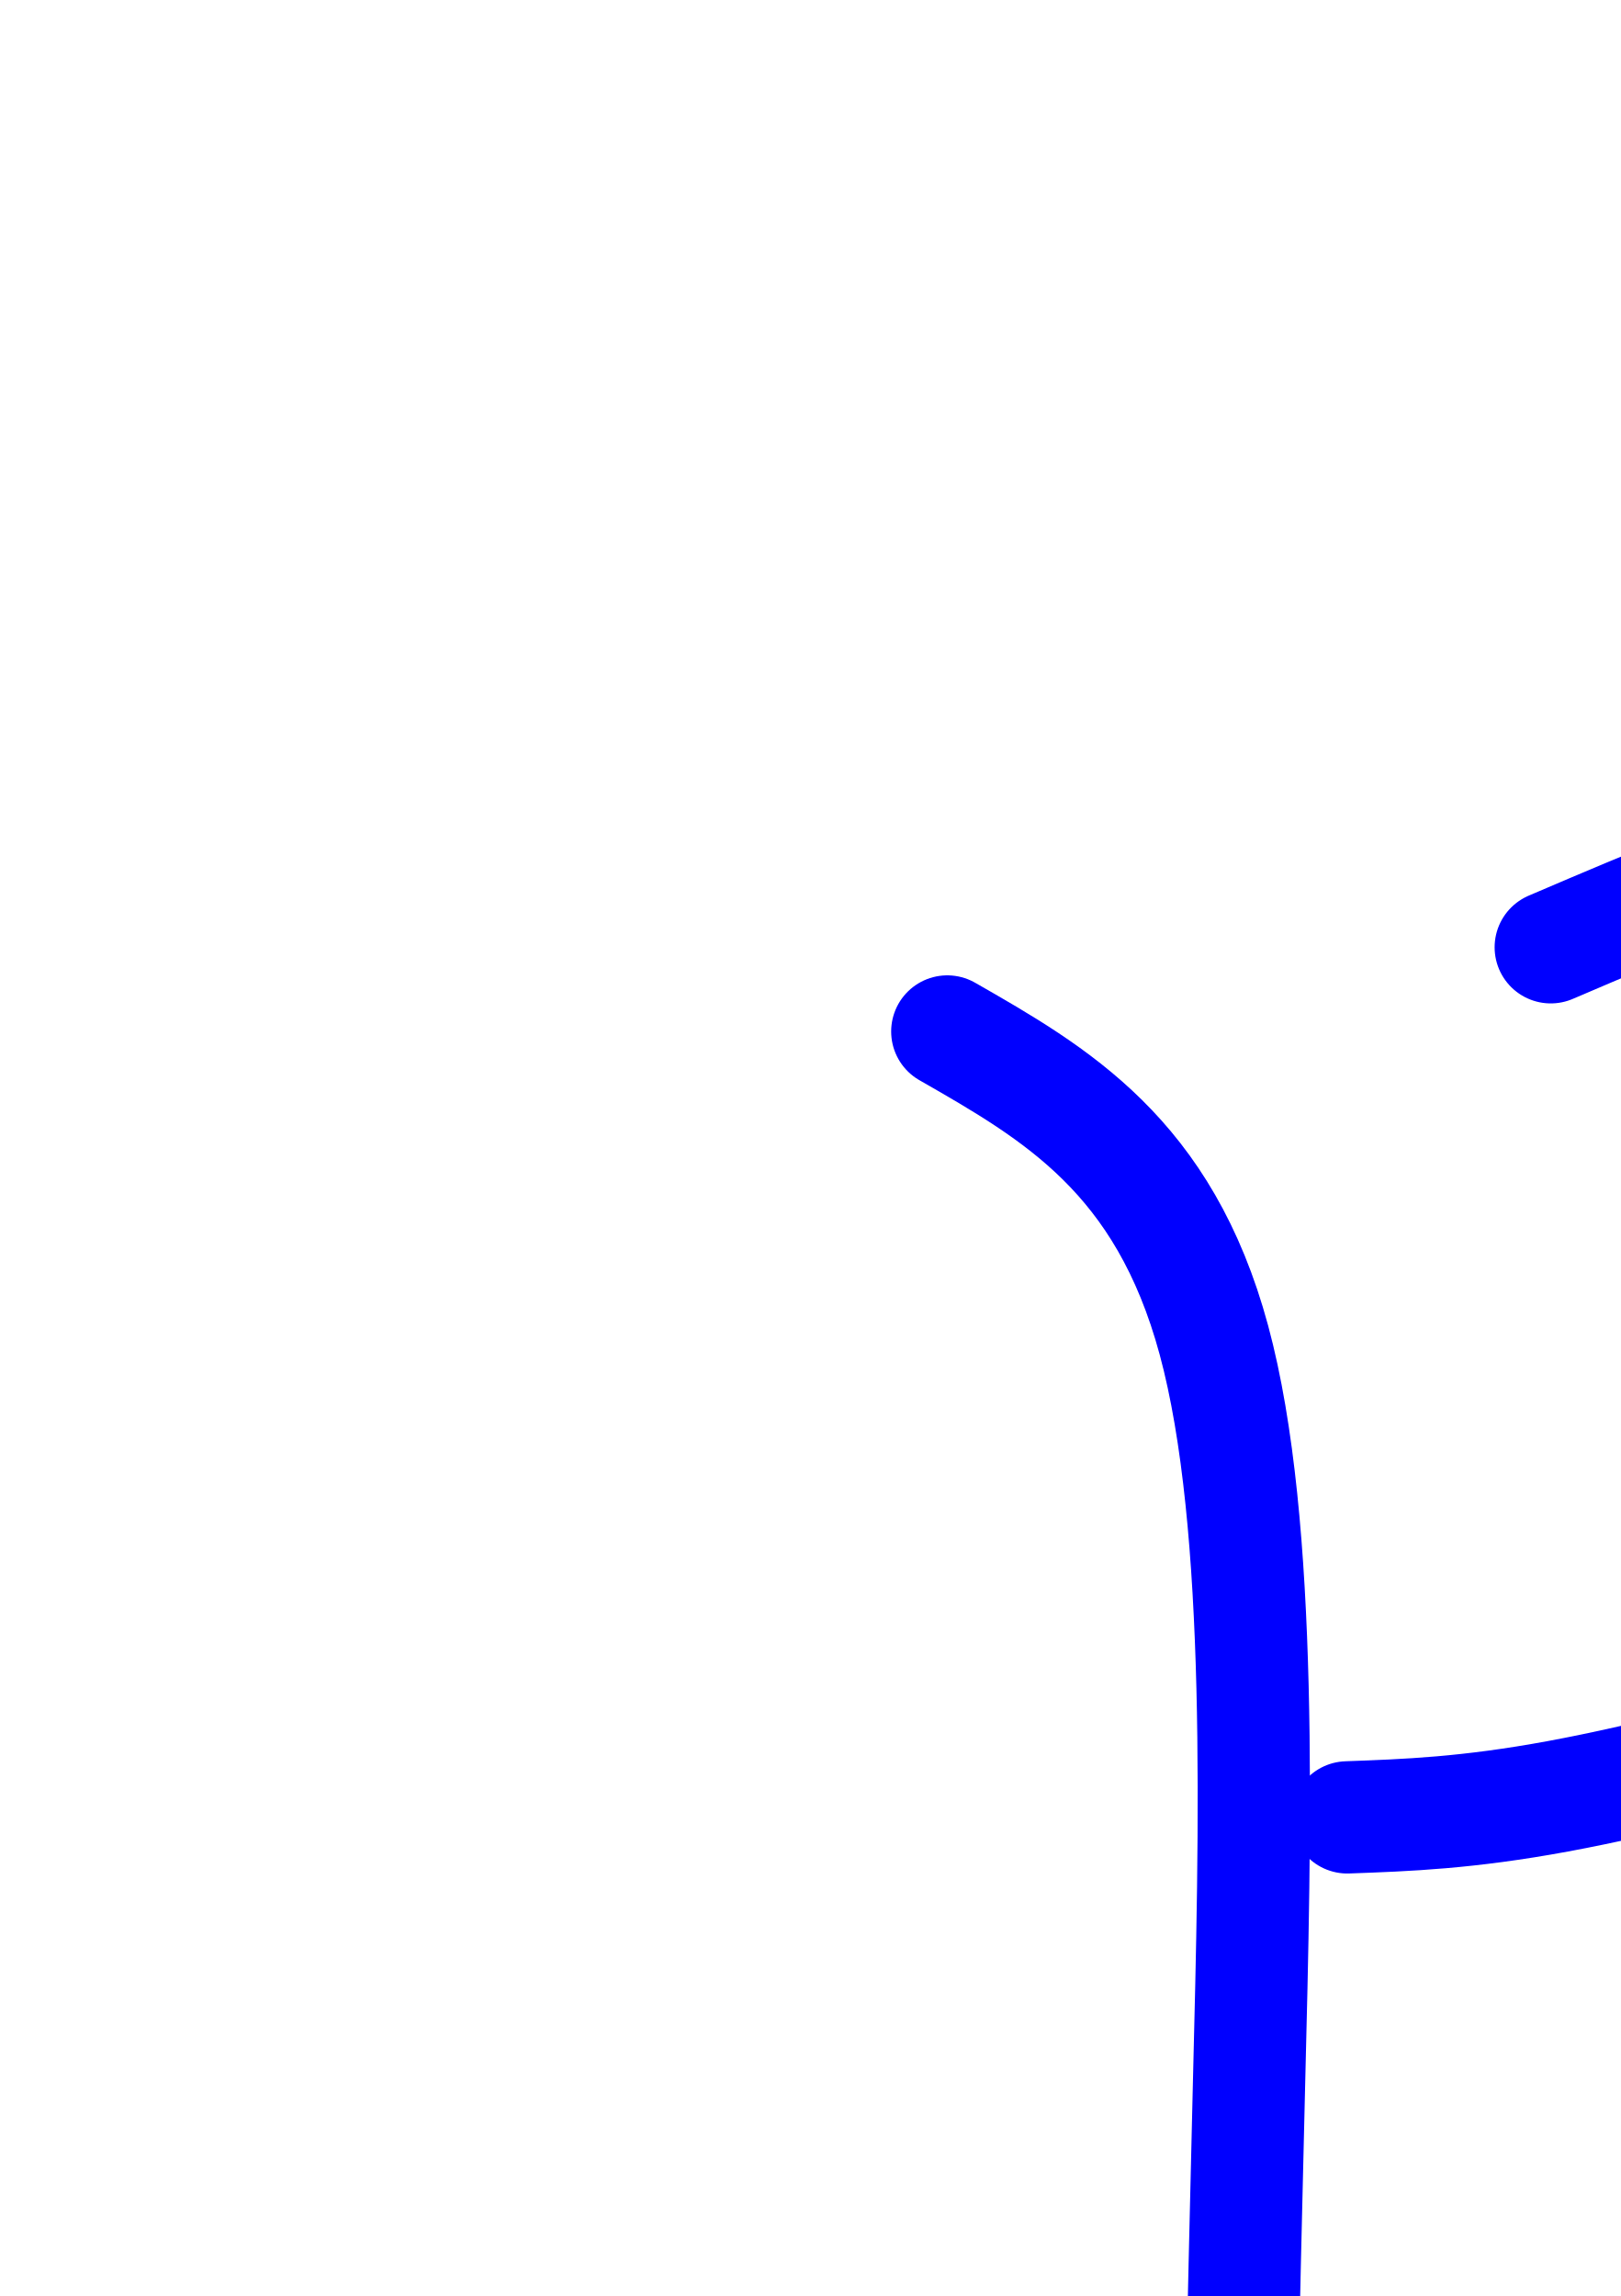
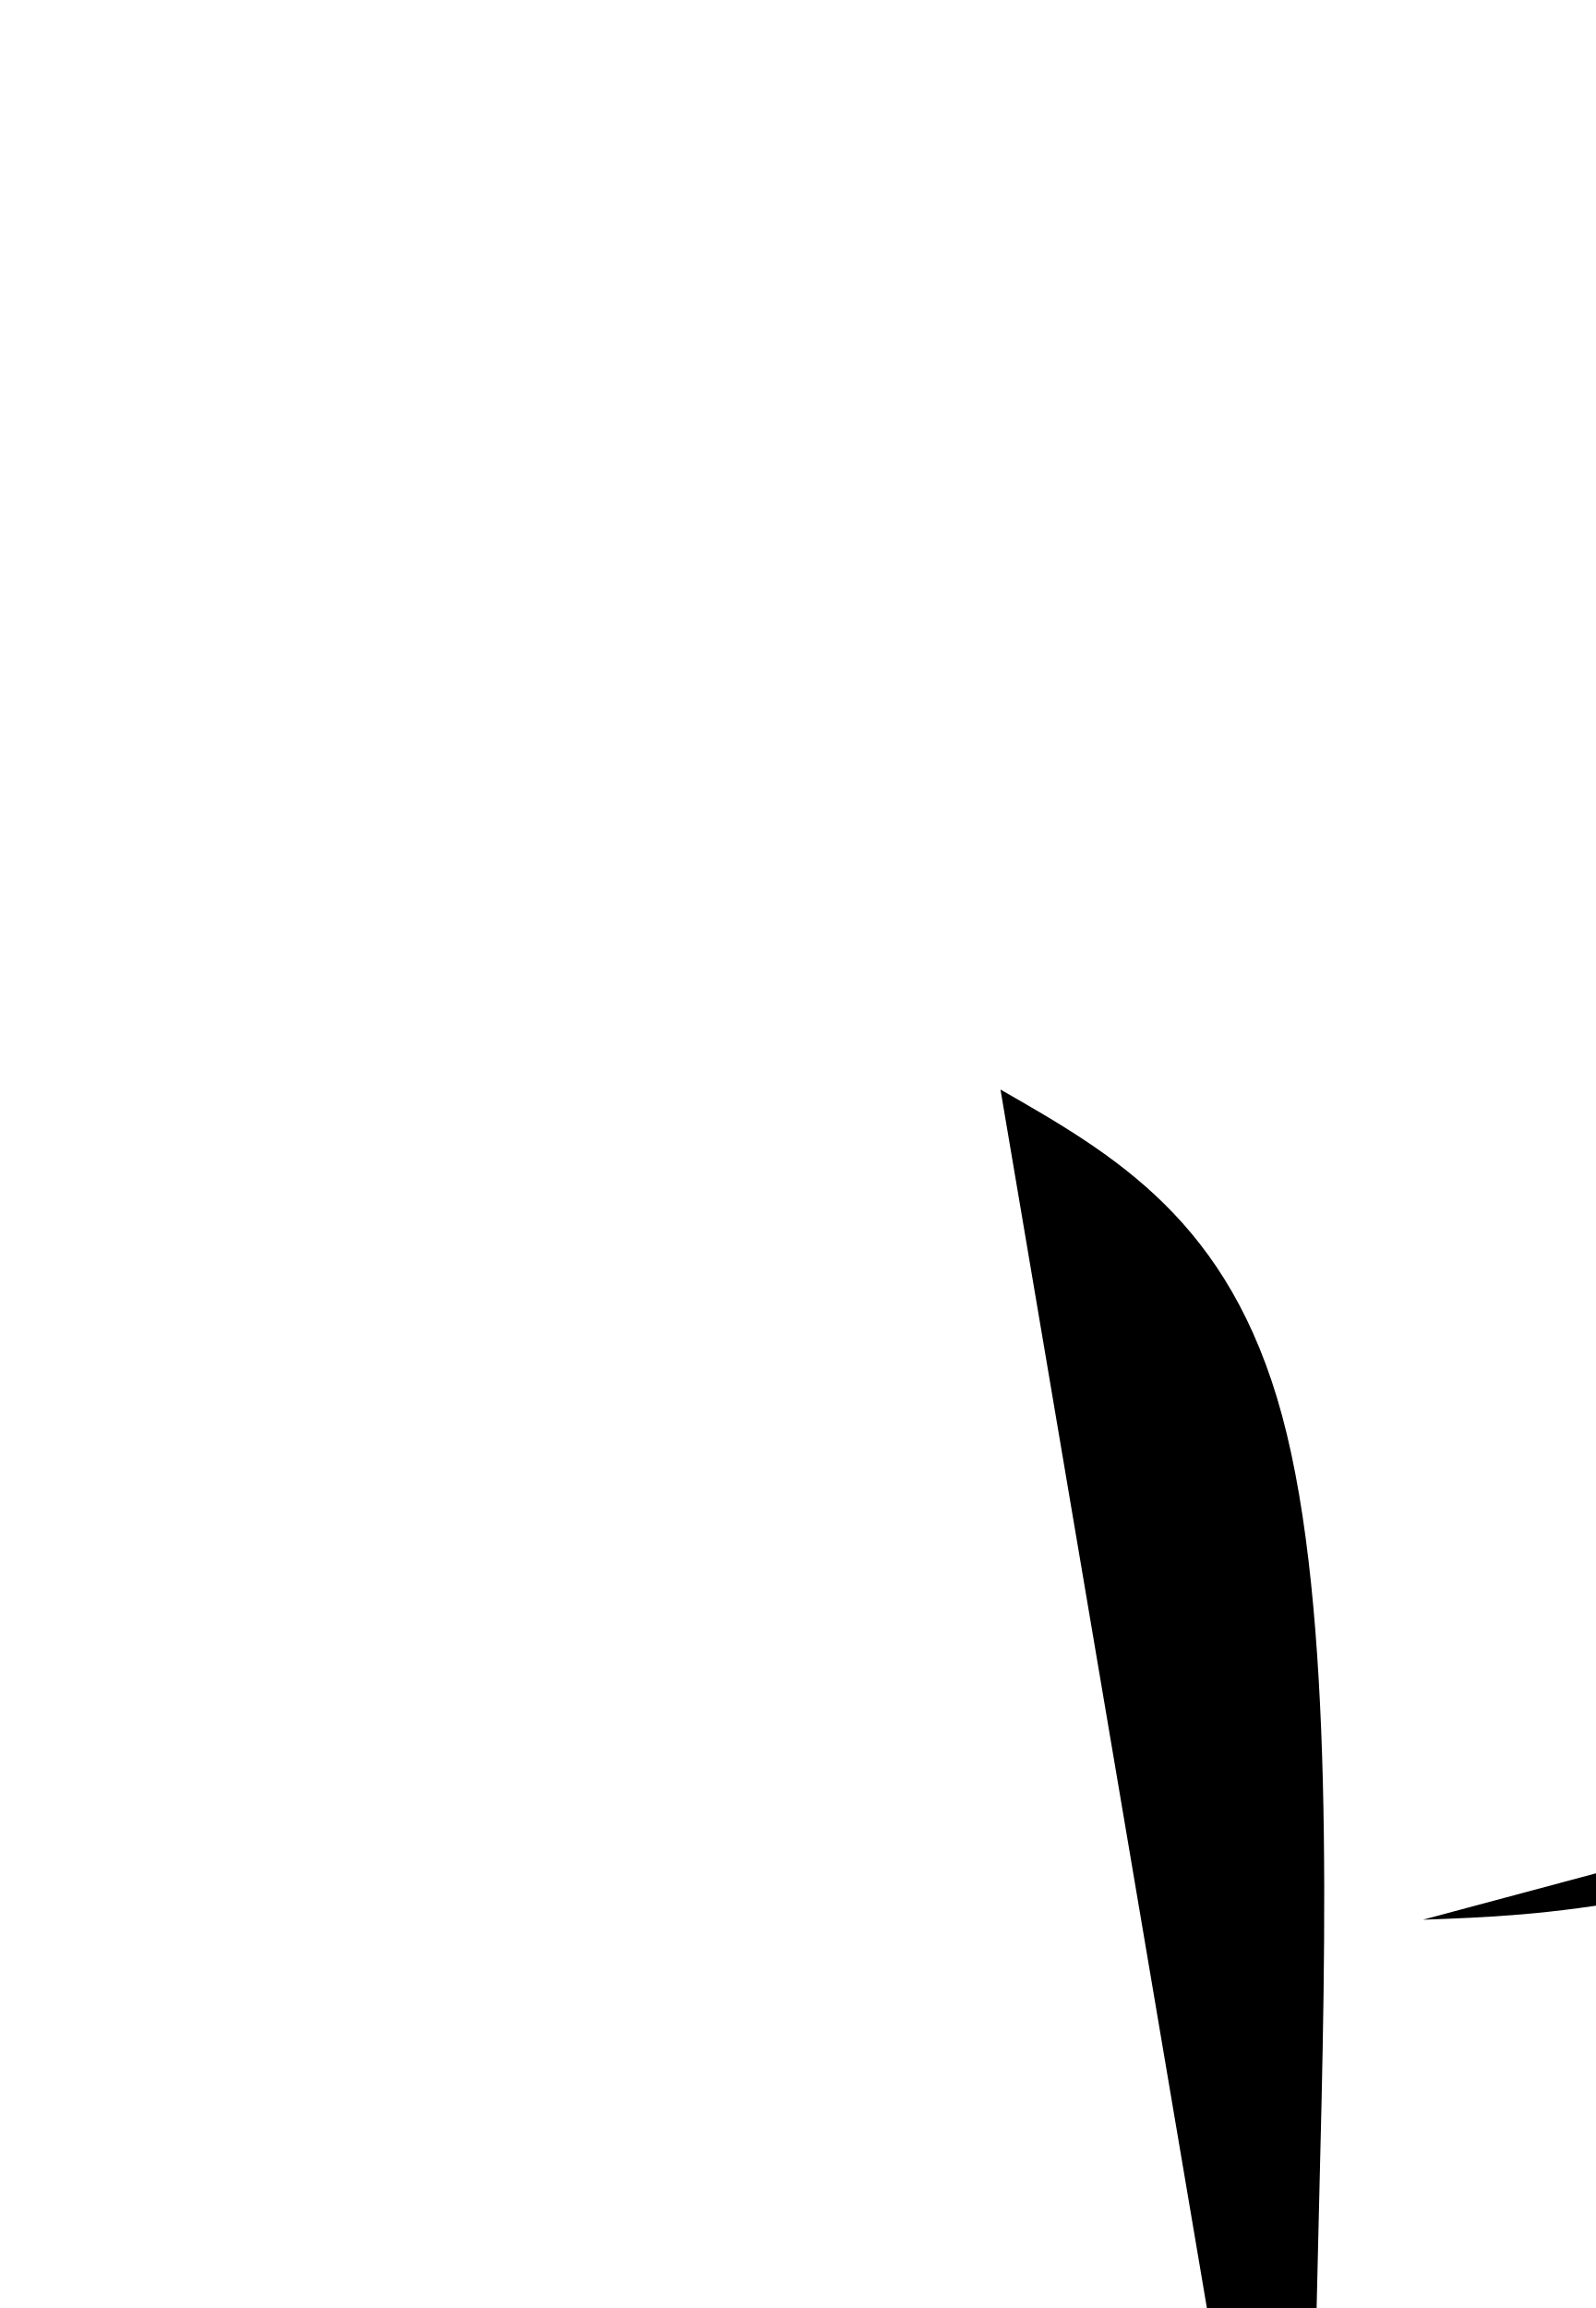
<svg xmlns="http://www.w3.org/2000/svg" viewbox="0 0 512 512">
-   <path fill="none" stroke="blue" stroke-width="16" stroke-linecap="round" d="M 135 147 C 150.44 155.84 165.89 164.69 173 191 180.11 217.31 178.89 261.09 178 297 177.11 332.91 176.56 360.96 176 389" />
-   <path fill="none" stroke="blue" stroke-width="16" stroke-linecap="round" d="M 221 135 C 236.15 128.52 251.29 122.04 267 118 282.71 113.96 298.98 112.37 315 117 331.02 121.63 346.78 132.49 350 136 353.22 139.51 343.92 135.66 340 163 336.08 190.34 337.56 248.86 341 302 344.44 355.14 349.84 402.90 344 419 338.16 435.10 321.08 419.55 304 404" />
-   <path fill="none" stroke="blue" stroke-width="16" stroke-linecap="round" d="M 192 259 C 200.56 258.69 209.11 258.38 222 256 234.89 253.62 252.11 249.18 264 245 275.89 240.82 282.44 236.91 289 233" />
-   <path fill="none" stroke="blue" stroke-width="16" stroke-linecap="round" d="M 181 383 C 195.38 378.49 209.76 373.98 224 370 238.24 366.02 252.36 362.58 265 361 277.64 359.42 288.82 359.71 300 360" />
+   <path class="hsu" d="M 135 147 C 150.44 155.84 165.89 164.69 173 191 180.11 217.31 178.89 261.09 178 297 177.11 332.91 176.56 360.96 176 389" />
+   <path class="hsu" d="M 221 135 C 236.15 128.52 251.29 122.04 267 118 282.71 113.96 298.98 112.37 315 117 331.02 121.63 346.78 132.49 350 136 353.22 139.51 343.92 135.66 340 163 336.08 190.34 337.56 248.86 341 302 344.44 355.14 349.84 402.90 344 419 338.16 435.10 321.08 419.55 304 404" />
+   <path class="hsu" d="M 192 259 C 200.56 258.69 209.11 258.38 222 256 234.89 253.62 252.11 249.18 264 245 275.89 240.82 282.44 236.91 289 233" />
+   <path class="hsu" d="M 181 383 C 195.38 378.49 209.76 373.98 224 370 238.24 366.02 252.36 362.58 265 361 277.64 359.42 288.82 359.71 300 360" />
</svg>
